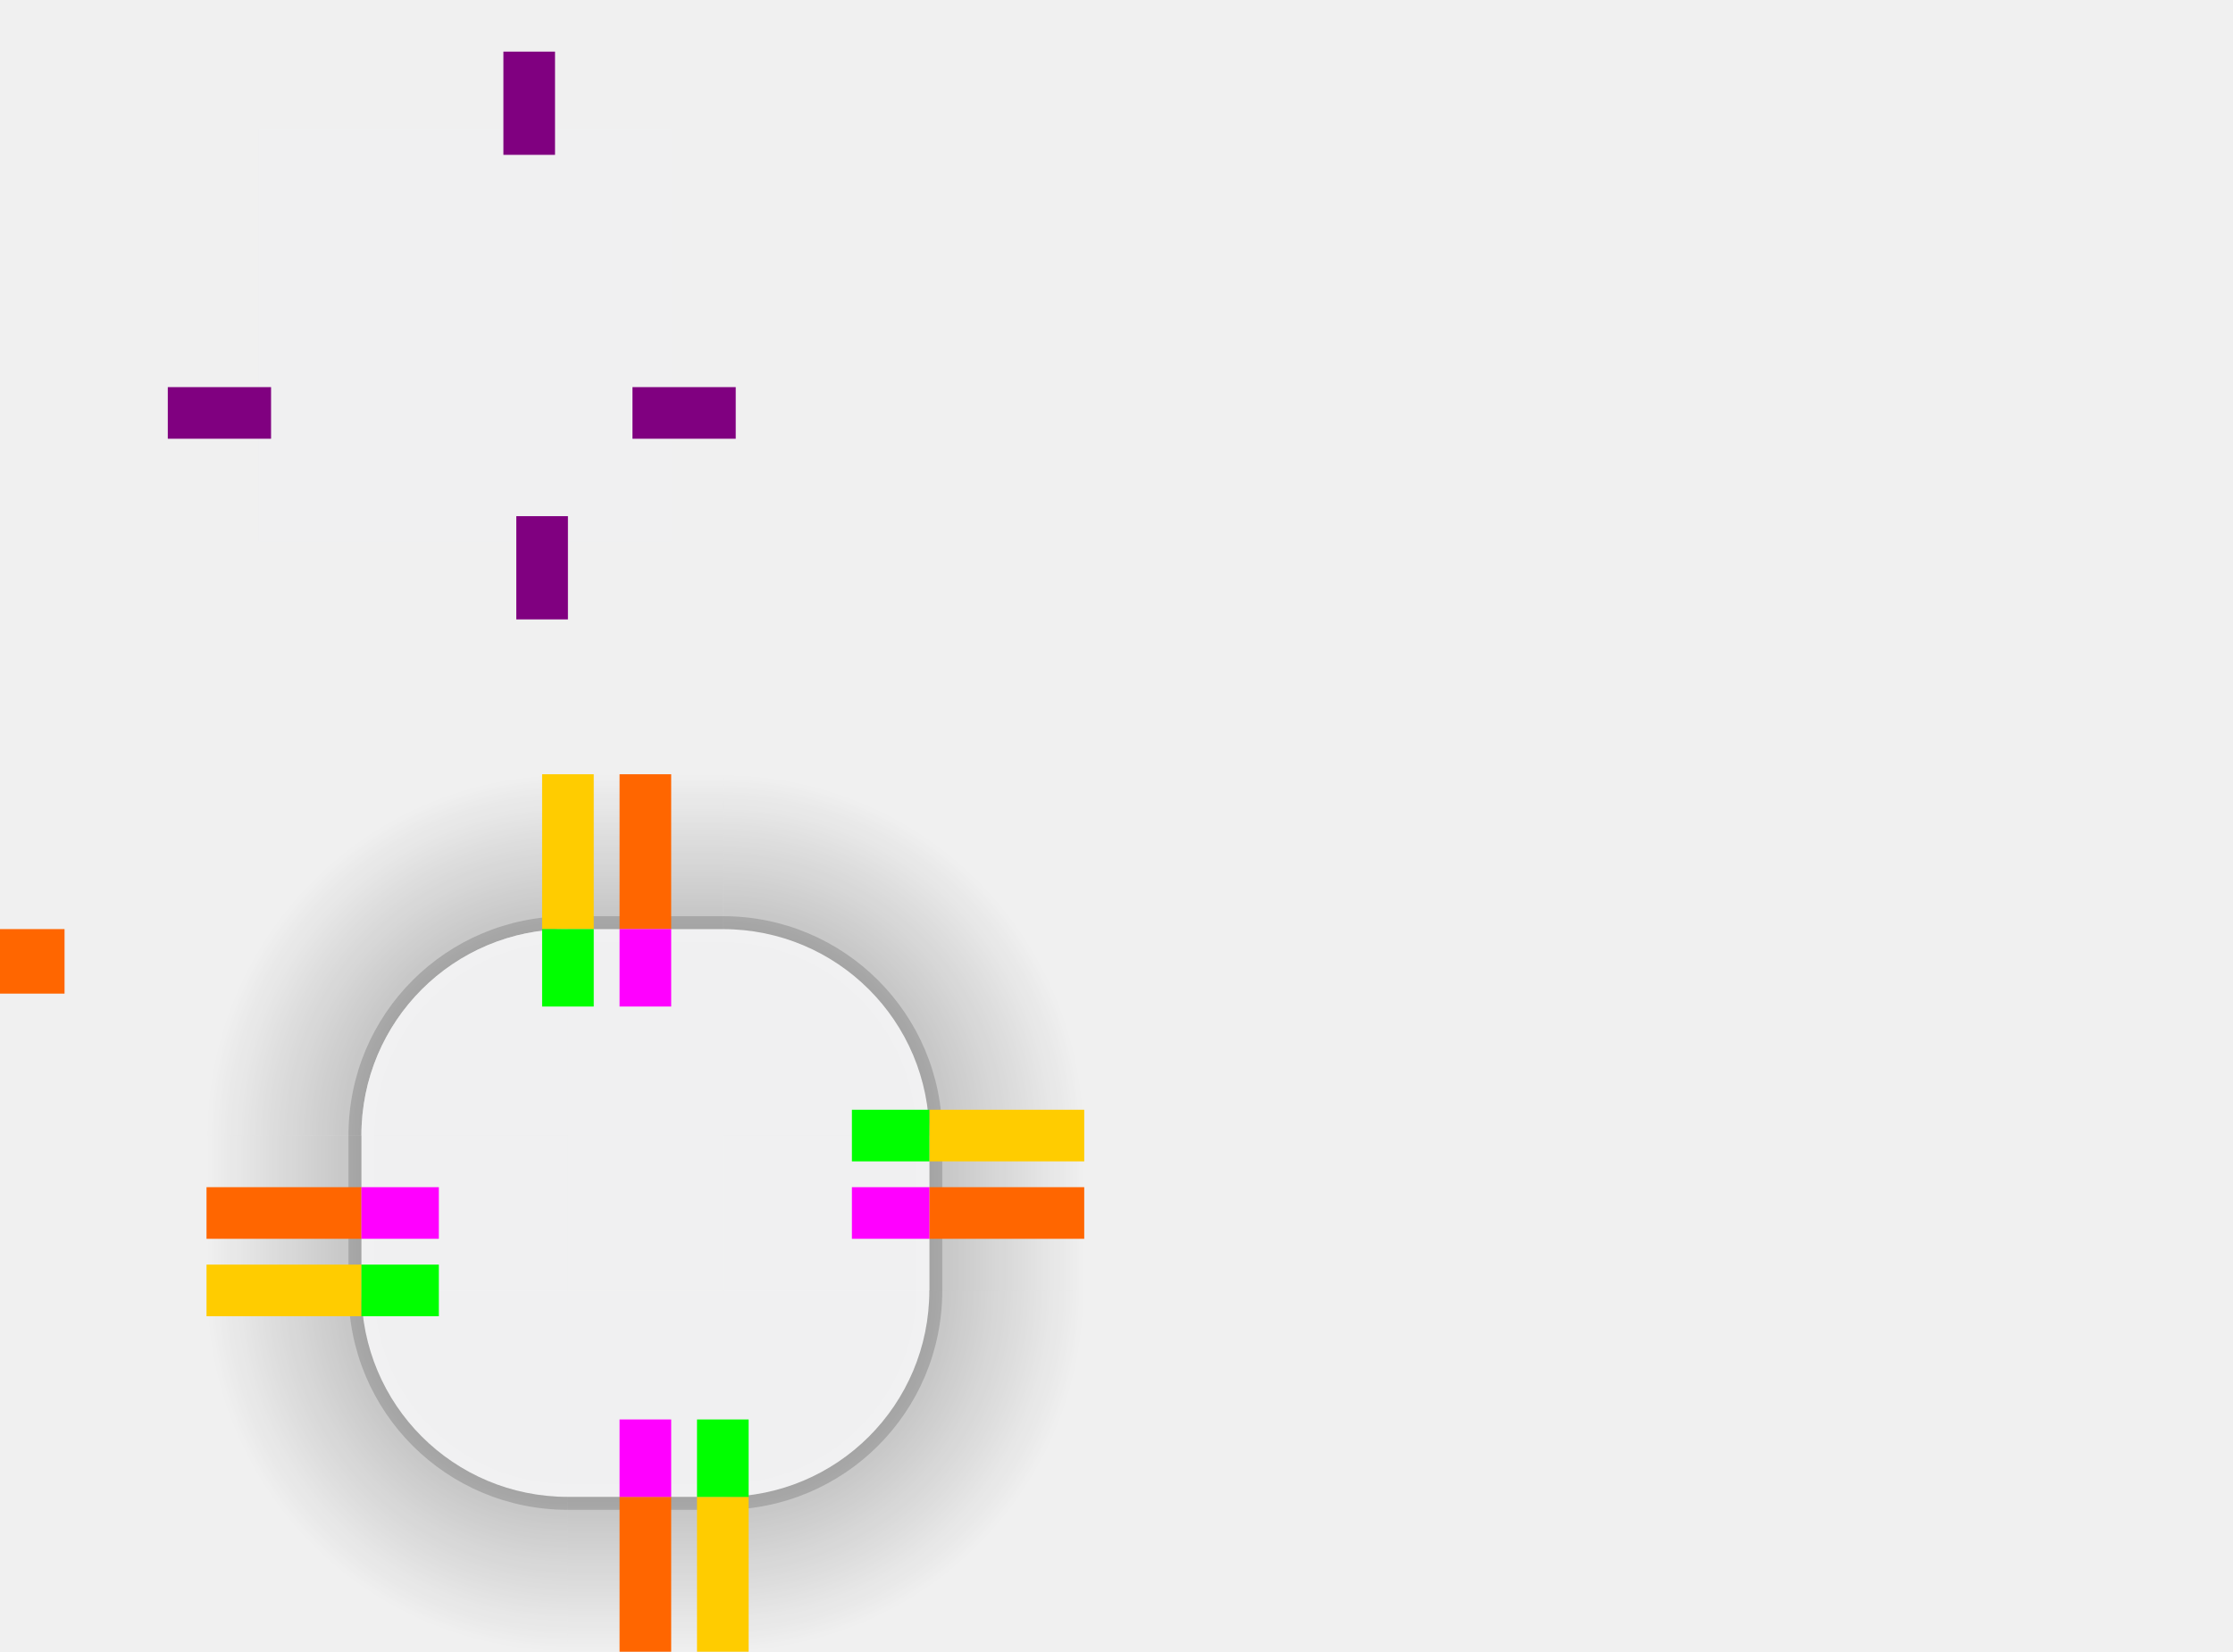
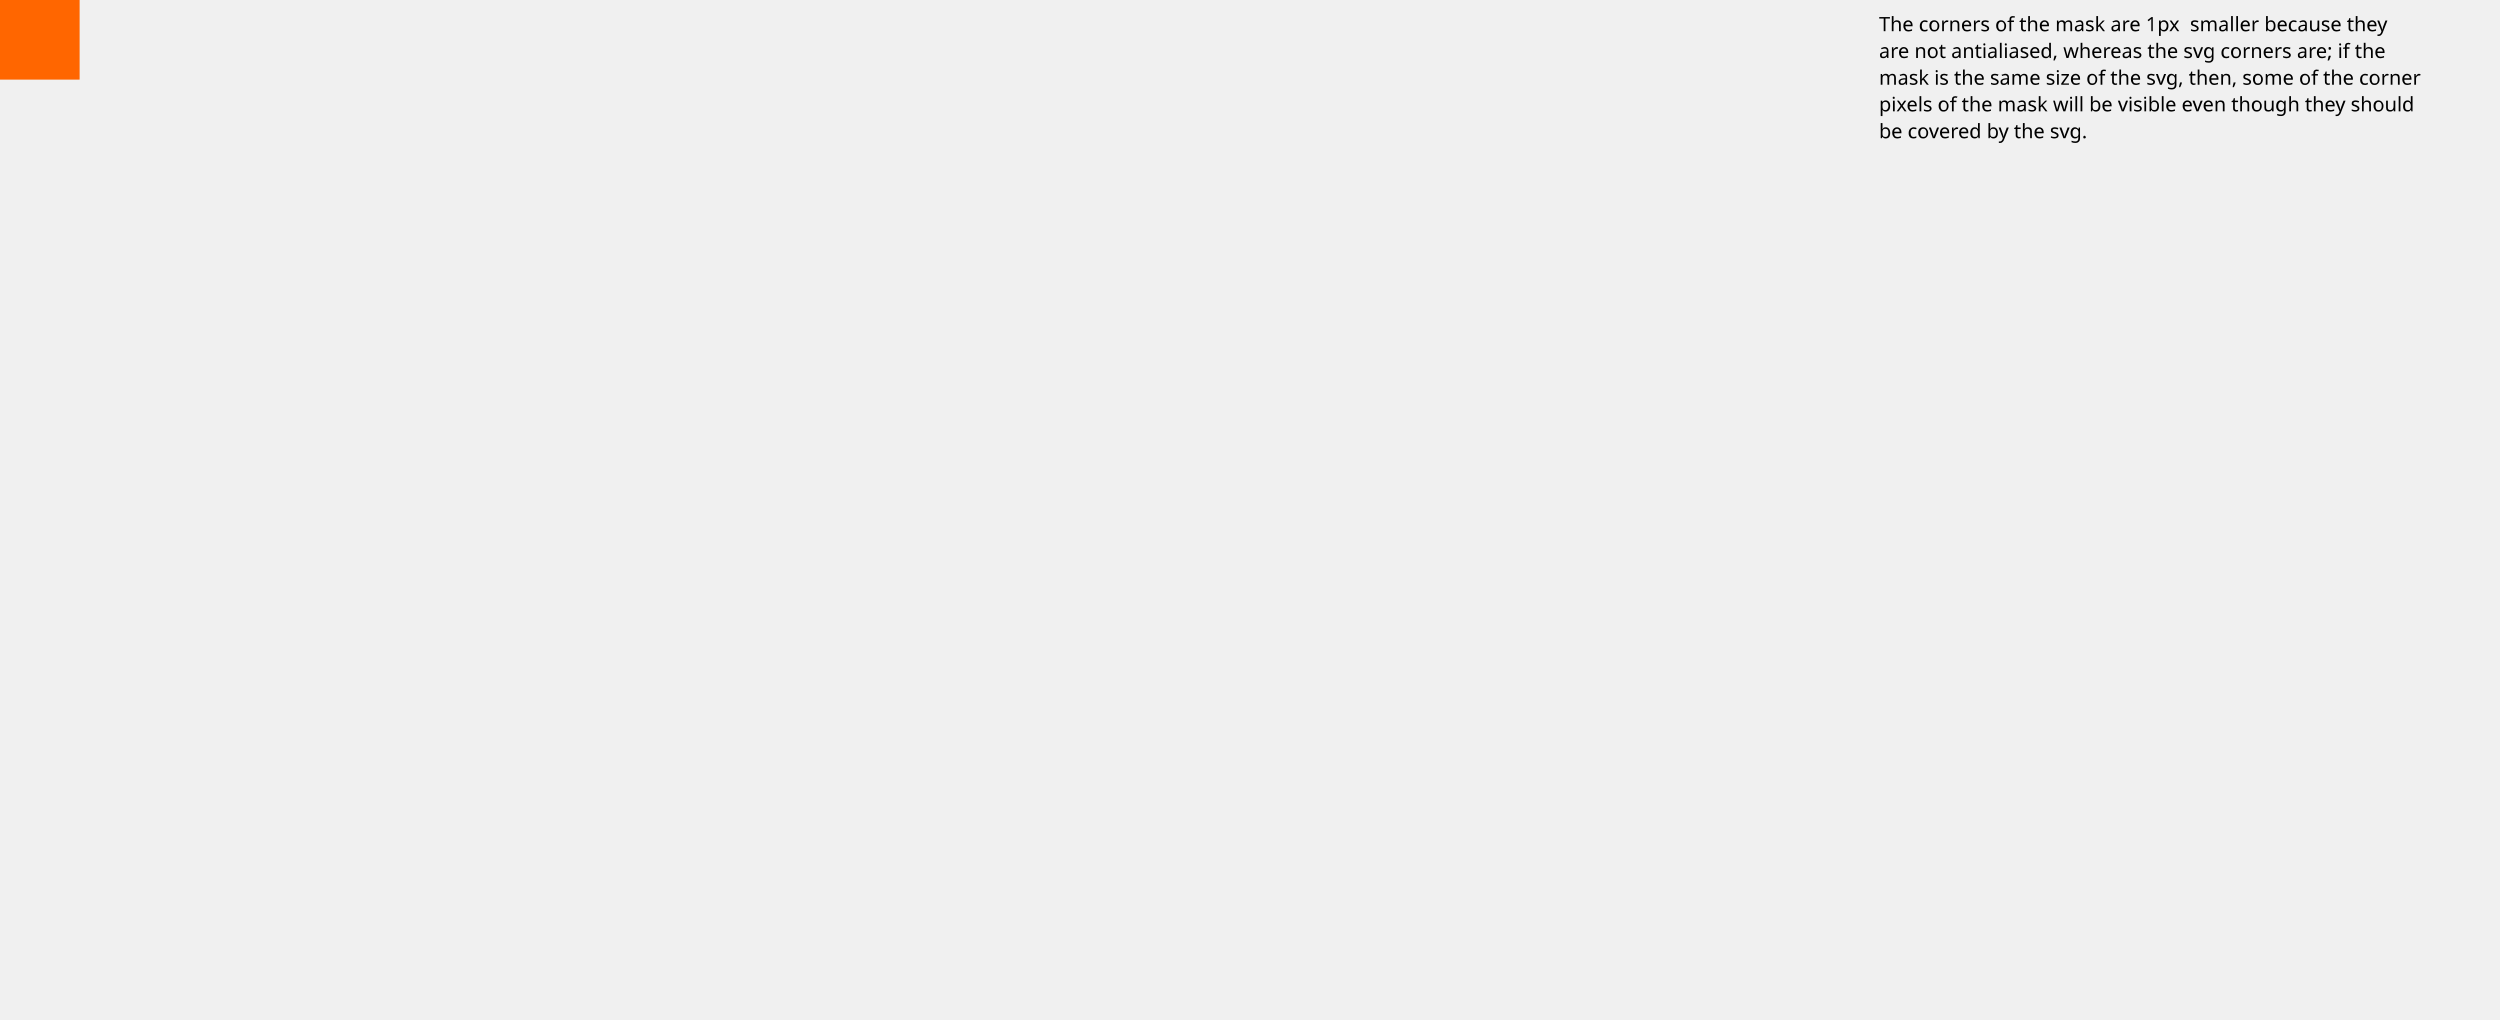
- <svg xmlns="http://www.w3.org/2000/svg" xmlns:xlink="http://www.w3.org/1999/xlink" width="173" height="128" viewBox="0 0 173 128" id="svg2" version="1.1">
-   <style type="text/css" id="current-color-scheme">
-       .ColorScheme-Text {
-         color:#31363b;
-         stop-color:#31363b;
-       }
-       .ColorScheme-Background {
-         color:#eff0f1;
-         stop-color:#eff0f1;
-       }
-       .ColorScheme-Highlight {
-         color:#3daee9;
-         stop-color:#3daee9;
-       }
-       .ColorScheme-ViewText {
-         color:#31363b;
-         stop-color:#31363b;
-       }
-       .ColorScheme-ViewBackground {
-         color:#fcfcfc;
-         stop-color:#fcfcfc;
-       }
-       .ColorScheme-ViewHover {
-         color:#93cee9;
-         stop-color:#93cee9;
-       }
-       .ColorScheme-ViewFocus{
-         color:#3daee9;
-         stop-color:#3daee9;
-       }
-       .ColorScheme-ButtonText {
-         color:#31363b;
-         stop-color:#31363b;
-       }
-       .ColorScheme-ButtonBackground {
-         color:#eff0f1;
-         stop-color:#eff0f1;
-       }
-       .ColorScheme-ButtonHover {
-         color:#93cee9;
-         stop-color:#93cee9;
-       }
-       .ColorScheme-ButtonFocus{
-         color:#3daee9;
-         stop-color:#3daee9;
-       }
-       </style>
-   <defs id="defs4">
-     <linearGradient id="linearGradient2">
-       <stop style="stop-color:#000000;stop-opacity:0.675;" offset="0" id="stop1" />
-       <stop style="stop-color:#000000;stop-opacity:0;" offset="1" id="stop2" />
+ <svg xmlns="http://www.w3.org/2000/svg" xmlns:xlink="http://www.w3.org/1999/xlink" id="svg2" height="64" viewBox="0 0 157 64" width="157" version="1.1">
+   <defs id="defs15">
+     <style type="text/css" id="current-color-scheme">
+             .ColorScheme-Text {
+                 color:#232629;
+                 stop-color:#232629;
+             }
+             .ColorScheme-Background {
+                 color:#eff0f1;
+                 stop-color:#eff0f1;
+             }
+         </style>
+     <linearGradient id="shadow-side" gradientUnits="userSpaceOnUse">
+       <stop id="stop1762" offset="0" style="stop-color:#000;stop-opacity:.2" />
+       <stop id="stop1760" offset=".333" style="stop-color:#000;stop-opacity:.1" />
+       <stop id="stop1758" offset=".5" style="stop-color:#000;stop-opacity:.05" />
+       <stop id="stop1756" offset=".583" style="stop-color:#000;stop-opacity:.025" />
+       <stop id="stop1754" offset="1" style="stop-color:#000;stop-opacity:0" />
    </linearGradient>
-     <style type="text/css" id="style22">
-       .ColorScheme-Text {
-         color:#31363b;
-       }
-       .ColorScheme-Background {
-         color:#eff0f1;
-       }
-       .ColorScheme-Highlight {
-         color:#3daee9;
-       }
-       .ColorScheme-ViewText {
-         color:#31363b;
-       }
-       .ColorScheme-ViewBackground {
-         color:#fcfcfc;
-       }
-       .ColorScheme-ViewHover {
-         color:#93cee9;
-       }
-       .ColorScheme-ViewFocus{
-         color:#3daee9;
-       }
-       .ColorScheme-ButtonText {
-         color:#31363b;
-       }
-       .ColorScheme-ButtonBackground {
-         color:#eff0f1;
-       }
-       .ColorScheme-ButtonHover {
-         color:#93cee9;
-       }
-       .ColorScheme-ButtonFocus{
-         color:#3daee9;
-       }
-       </style>
-     <style id="current-color-scheme-2" type="text/css">
-       .ColorScheme-Text {
-         color:#7B7C7E;
-       }
-       .ColorScheme-Background{
-         color:#EFF0F1;
-       }
-       .ColorScheme-Highlight{
-         color:#3DAEE6;
-       }
-       .ColorScheme-ViewText {
-         color:#7B7C7E;
-       }
-       .ColorScheme-ViewBackground{
-         color:#FCFCFC;
-       }
-       .ColorScheme-ViewHover {
-         color:#3DAEE6;
-       }
-       .ColorScheme-ViewFocus{
-         color:#1E92FF;
-       }
-       .ColorScheme-ButtonText {
-         color:#7B7C7E;
-       }
-       .ColorScheme-ButtonBackground{
-         color:#EFF0F1;
-       }
-       .ColorScheme-ButtonHover {
-         color:#3DAEE6;
-       }
-       .ColorScheme-ButtonFocus{
-         color:#1E92FF;
-       }
- </style>
-     <linearGradient gradientTransform="matrix(1.102054,0,0,1,98.29367,0)" y2="-35" x2="-904.362" y1="-35" x1="-920.695" gradientUnits="userSpaceOnUse" id="linearGradient4920" xlink:href="#linearGradient2" />
-     <linearGradient id="linearGradient4270">
-       <stop style="stop-color:#000000;stop-opacity:0.667" offset="0" id="stop4272" />
-       <stop style="stop-color:#000000;stop-opacity:0;" offset="1" id="stop4274" />
+     <linearGradient id="shadow-corner" gradientUnits="userSpaceOnUse">
+       <stop id="stop11958" offset="0" style="stop-color:#000;stop-opacity:1" />
+       <stop id="stop11960" offset=".286" style="stop-color:#000;stop-opacity:.2" />
+       <stop id="stop11962" offset=".524" style="stop-color:#000;stop-opacity:.1" />
+       <stop id="stop11966" offset=".643" style="stop-color:#000;stop-opacity:.05" />
+       <stop id="stop11968" offset=".702" style="stop-color:#000;stop-opacity:.025" />
+       <stop id="stop11970" offset="1" style="stop-color:#000;stop-opacity:0" />
    </linearGradient>
-     <radialGradient r="6" fy="12" fx="77" cy="12" cx="77" gradientTransform="matrix(1.6289431e-5,-4.66664,4.66665,1.6289464e-5,3.998937,381.3309)" gradientUnits="userSpaceOnUse" id="radialGradient994" xlink:href="#linearGradient4270" />
+     <linearGradient xlink:href="#shadow-side" id="linearGradient1734" gradientUnits="userSpaceOnUse" x1="16" y1="6" x2="16" y2="16" />
+     <linearGradient xlink:href="#shadow-side" id="linearGradient1984" gradientUnits="userSpaceOnUse" x1="12" y1="16" x2="2" y2="16" />
+     <linearGradient xlink:href="#shadow-side" id="linearGradient4945" gradientUnits="userSpaceOnUse" x1="16" y1="14" x2="16" y2="4" />
+     <linearGradient xlink:href="#shadow-side" id="linearGradient8667" gradientUnits="userSpaceOnUse" x1="4" y1="16" x2="14" y2="16" />
+     <radialGradient xlink:href="#shadow-corner" id="radialGradient3268" cx="95" cy="50" fx="95" fy="50" r="6.5" gradientUnits="userSpaceOnUse" gradientTransform="matrix(0,2.153846,-2.153846,0,107.6923,-202.6154)" />
+     <radialGradient xlink:href="#shadow-corner" id="radialGradient3268-4" cx="95" cy="50" fx="95" fy="50" r="6.5" gradientUnits="userSpaceOnUse" gradientTransform="matrix(0,2.153846,-2.153846,0,107.6923,-202.6154)" />
+     <radialGradient xlink:href="#shadow-corner" id="radialGradient3268-6" cx="93.143" cy="50" fx="93.143" fy="50" r="6.5" gradientUnits="userSpaceOnUse" gradientTransform="matrix(0,2.153846,-2.153846,0,107.6923,-202.6154)" />
+     <radialGradient xlink:href="#shadow-corner" id="radialGradient3268-6-6" cx="93.143" cy="50" fx="93.143" fy="50" r="6.5" gradientUnits="userSpaceOnUse" gradientTransform="matrix(0,2.153846,-2.153846,0,107.6923,-202.6154)" />
  </defs>
-   <g id="layer1" transform="translate(0,-832.3622)">
-     <rect style="opacity:0.7;fill:currentColor;fill-opacity:1;stroke:none" id="thick-center" width="32" height="32" x="20" y="842.362" class="ColorScheme-Background" />
-     <rect style="opacity:1;fill:#ff6600;fill-opacity:1;stroke:none" id="hint-tile-center" width="5" height="5" x="0" y="904.362" />
-     <text id="text4270" y="134.595" x="195.142" style="font-style:normal;font-variant:normal;font-weight:bold;font-stretch:normal;font-size:14px;line-height:125%;font-family:'Gill Sans';text-align:justify;writing-mode:lr-tb;text-anchor:start;fill:#000000;fill-opacity:1;stroke:none" xml:space="preserve" />
-     <g style="opacity:0.979" transform="matrix(-0.75,0,0,0.75,130.3076,670.8414)" id="g3041" />
-     <rect transform="rotate(90)" style="fill:#800080;fill-opacity:1;stroke:none;stroke-width:1.155" id="thick-hint-right-margin" width="4" height="8" x="862.362" y="-57" />
-     <rect transform="rotate(90)" y="-21" x="862.362" height="8" width="4" id="thick-hint-left-margin" style="fill:#800080;fill-opacity:1;stroke:none;stroke-width:1.155" />
-     <rect y="836.362" x="39" height="8" width="4" id="thick-hint-top-margin" style="fill:#800080;fill-opacity:1;stroke:none;stroke-width:1.155" />
-     <rect style="fill:#800080;fill-opacity:1;stroke:none;stroke-width:1.155" id="thick-hint-bottom-margin" width="4" height="8" x="40" y="872.362" />
-     <use x="0" y="0" xlink:href="#top" id="bottom" transform="matrix(1,0,0,-1,5.0622606e-8,1852.725)" width="100%" height="100%" />
-     <use height="100%" width="100%" transform="matrix(0,1,1,0,-876.3622,876.3622)" id="left" xlink:href="#top" y="0" x="0" />
-     <use x="0" y="0" xlink:href="#shadow-top" id="shadow-right" transform="rotate(90,50,926.3622)" width="100%" height="100%" />
-     <use x="0" y="0" xlink:href="#top" id="right" transform="rotate(90,50.00001,926.3622)" width="100%" height="100%" />
-     <use x="0" y="0" xlink:href="#shadow-top" id="shadow-left" transform="rotate(-90,50.00005,926.3622)" width="100%" height="100%" />
-     <use x="0" y="0" xlink:href="#shadow-top" id="shadow-bottom" transform="matrix(1,0,0,-1,1.0506226e-6,1852.725)" width="100%" height="100%" />
-     <g style="opacity:1" transform="matrix(1.166664,0,0,1.166664,48.66665,-188.3909)" id="shadow-topleft">
-       <path id="path4828" style="opacity:0.65;fill:url(#radialGradient994)" d="M 32,-6 V 22 H 44 C 44,13.136 51.136,6 60,6 V -6 Z" transform="matrix(0.857145,0,0,0.857145,-55.42867,931.505)" />
-       <path id="path1373" style="opacity:0.01;fill:#000000" d="M 44 71 C 34.582 71 27 78.582 27 88 L 28 88 C 28 79.136 35.136 72 44 72 L 44 71 z " transform="matrix(0.857145,0,0,0.857145,-41.71438,874.9334)" />
-       <path id="path900" d="m 44,71 c -9.418,0 -17,7.582 -17,17 L 28,88 c 0,-8.864 7.136,-16 16,-16 z" transform="matrix(0.857145,0,0,0.857145,-41.71438,874.9334)" class="ColorScheme-Highlight" style="opacity:0.15;fill:#000000;fill-opacity:1" />
-     </g>
-     <g transform="matrix(0.375001,0,0,1.999999,36.87499,-916.3611)" id="top">
-       <rect class="ColorScheme-Background" transform="matrix(0,-1,-1,0,0,0)" id="rect4152" width="8" height="32" x="-918.362" y="-51" fill="currentColor" style="opacity:0.5" />
-       <rect y="-51" x="-910.862" height="32" width="0.5" id="rect76" style="opacity:0.1;fill:#ffffff;fill-opacity:1;stroke:none;stroke-width:0.289" transform="matrix(0,-1,-1,0,0,0)" class="ColorScheme-Highlight" />
-     </g>
-     <g transform="translate(15.00004,-5.999943)" id="topleft">
-       <path id="rect4159" d="m 29,910.362 c -8.864,0 -16,7.136 -16,16 h 16 z" class="ColorScheme-Background" fill="currentColor" style="opacity:0.5" />
-       <path id="path71" class="ColorScheme-Highlight" style="opacity:0.1;fill:#ffffff;fill-opacity:1;stroke:none;stroke-width:2.667;stroke-dasharray:none" d="M 60,6 C 51.136,6 44,13.136 44,22 l 1,-3.4e-5 c 0,-8.31 6.69,-15 15,-15 z" transform="translate(-31,904.3622)" />
-     </g>
-     <rect id="center" width="12" height="12" x="44" y="920.362" class="ColorScheme-Background" fill="currentColor" style="opacity:0.5" />
-     <g style="opacity:1" transform="matrix(0.3750033,0,0,1.555564,36.87493,-505.0981)" id="shadow-top">
-       <rect y="-51" x="-916.362" height="32" width="6" id="rect4820" style="opacity:1;fill:none;fill-opacity:1;stroke:none" transform="matrix(0,-1,-1,0,0,0)" />
-       <rect y="-51" x="-906.077" height="32" width="7.714" id="rect4822" style="opacity:0.65;fill:url(#linearGradient4920)" transform="matrix(0,-1,-1,0,0,0)" />
-       <rect transform="matrix(0,-1,-1,0,0,0)" style="opacity:1;fill:none;fill-opacity:1;stroke:none" id="rect4824" width="1" height="32" x="-911.362" y="-51" />
-       <rect y="-51" x="-906.076" height="32" width="0.643" id="rect1453" style="opacity:0.01;fill:#000000" transform="matrix(0,-1,-1,0,0,0)" />
-       <rect y="-51" x="-906.076" height="32" width="0.643" id="rect1064" transform="matrix(0,-1,-1,0,0,0)" class="ColorScheme-Highlight" style="opacity:0.15;fill:#000000;fill-opacity:1" />
-     </g>
-     <rect style="fill:#ff6600;fill-opacity:1;stroke:none;stroke-width:1.414" id="shadow-hint-top-margin" width="4" height="12" x="48" y="892.362" />
-     <rect y="948.362" x="48" height="12" width="4" id="shadow-hint-bottom-margin" style="fill:#ff6600;fill-opacity:1;stroke:none;stroke-width:1.414" />
-     <rect y="-84" x="924.362" height="12" width="4" id="shadow-hint-right-margin" style="fill:#ff6600;fill-opacity:1;stroke:none;stroke-width:1.414" transform="rotate(90)" />
-     <rect style="fill:#ff6600;fill-opacity:1;stroke:none;stroke-width:1.414" id="shadow-hint-left-margin" width="4" height="12" x="924.362" y="-28" transform="rotate(90)" />
-     <rect class="ColorScheme-Background" y="978.362" x="44" height="12" width="12" id="shadow-center" style="color:#eff0f1;opacity:0;fill:#ffffff;fill-opacity:1;stroke:none;stroke-width:0.375;stop-color:#eff0f1" />
-     <use x="0" y="0" xlink:href="#topleft" id="topright" transform="matrix(-1,0,0,1,100.0001,-3.1718748e-7)" width="100%" height="100%" />
-     <use x="0" y="0" xlink:href="#topleft" id="bottomleft" transform="matrix(1,0,0,-1,-5.0622594e-8,1852.725)" width="100%" height="100%" />
-     <use x="0" y="0" xlink:href="#topleft" id="bottomright" transform="rotate(180,50.00004,926.3622)" width="100%" height="100%" />
-     <use x="0" y="0" xlink:href="#shadow-topleft" id="shadow-topright" transform="matrix(-1,0,0,1,100.0001,-3.1718748e-7)" width="100%" height="100%" />
-     <use x="0" y="0" xlink:href="#shadow-topleft" id="shadow-bottomleft" transform="matrix(1,0,0,-1,-1.0506226e-6,1852.725)" width="100%" height="100%" />
-     <use x="0" y="0" xlink:href="#shadow-topleft" id="shadow-bottomright" transform="rotate(180,50.00004,926.3622)" width="100%" height="100%" />
-     <rect style="fill:#ffcc00;fill-opacity:1;stroke:none;stroke-width:1.414" id="shadow-hint-top-inset" width="4" height="12" x="42" y="892.362" />
-     <rect y="948.362" x="54" height="12" width="4" id="shadow-hint-bottom-inset" style="fill:#ffcc00;fill-opacity:1;stroke:none;stroke-width:1.414" />
-     <rect y="-84" x="918.362" height="12" width="4" id="shadow-hint-right-inset" style="fill:#ffcc00;fill-opacity:1;stroke:none;stroke-width:1.414" transform="rotate(90)" />
-     <rect style="fill:#ffcc00;fill-opacity:1;stroke:none;stroke-width:1.414" id="shadow-hint-left-inset" width="4" height="12" x="930.362" y="-28" transform="rotate(90)" />
-     <rect y="904.362" x="48" height="6" width="4" id="hint-top-margin" style="fill:#ff00ff;fill-opacity:1;stroke:none;stroke-width:1" />
-     <rect style="fill:#ff00ff;fill-opacity:1;stroke:none;stroke-width:1" id="hint-bottom-margin" width="4" height="6" x="48" y="942.362" />
-     <rect transform="rotate(90)" style="fill:#ff00ff;fill-opacity:1;stroke:none;stroke-width:1" id="hint-right-margin" width="4" height="6" x="924.362" y="-72" />
-     <rect transform="rotate(90)" y="-34" x="924.362" height="6" width="4" id="hint-left-margin" style="fill:#ff00ff;fill-opacity:1;stroke:none;stroke-width:1" />
-     <rect y="904.362" x="42" height="6" width="4" id="hint-top-inset" style="fill:#00ff00;fill-opacity:1;stroke:none;stroke-width:1" />
-     <rect style="fill:#00ff00;fill-opacity:1;stroke:none;stroke-width:1" id="hint-bottom-inset" width="4" height="6" x="54" y="942.362" />
-     <rect transform="rotate(90)" style="fill:#00ff00;fill-opacity:1;stroke:none;stroke-width:1" id="hint-right-inset" width="4" height="6" x="918.362" y="-72" />
-     <rect transform="rotate(90)" y="-34" x="930.362" height="6" width="4" id="hint-left-inset" style="fill:#00ff00;fill-opacity:1;stroke:none;stroke-width:1" />
+   <rect id="hint-tile-center" height="5" style="fill:#ff6600" width="5" x="0" y="0" />
+   <g id="top" transform="matrix(2,0,0,2,128,109)">
+     <rect id="rect4152" height="6" style="opacity:0.5;fill:currentColor" class="ColorScheme-Background" width="32" x="0" y="0" />
+     <path style="opacity:0.2;fill:#f0f0f0;fill-opacity:1" d="M 0,0 V 0.5 H 32 V 0 Z" id="path1337" class="ColorScheme-Background" fill="currentColor" />
  </g>
+   <g id="bottom" transform="matrix(2,0,0,2,128,185)">
+     <rect id="rect4148" height="6" style="opacity:0.5;fill:currentColor" class="ColorScheme-Background" width="32" x="0" y="0" />
+     <path style="opacity:0.2;fill:#f0f0f0;fill-opacity:1" d="M 0,5.5 V 6 H 32 V 5.5 Z" id="path1671" class="ColorScheme-Background" fill="currentColor" />
+   </g>
+   <g id="left" transform="matrix(2,0,0,2,116,121)">
+     <rect id="rect4144" height="32" style="opacity:0.5;fill:currentColor" class="ColorScheme-Background" width="6" x="0" y="0" />
+     <path style="opacity:0.2;fill:#f0f0f0;fill-opacity:1" d="M 0,32 H 0.5 V 0 H 0 Z" id="path1785" class="ColorScheme-Background" fill="currentColor" />
+   </g>
+   <g id="right" transform="matrix(2,0,0,2,192,121)">
+     <rect id="rect4140" height="32" style="opacity:0.5;fill:currentColor" class="ColorScheme-Background" width="6" x="0" y="0" />
+     <path style="opacity:0.2;fill:#f0f0f0;fill-opacity:1" d="M 5.5,32 H 6 V 0 H 5.5 Z" id="path1902" class="ColorScheme-Background" fill="currentColor" />
+   </g>
+   <g id="center" transform="matrix(2,0,0,2,128,121)">
+     <rect id="rect4138" height="32" style="opacity:0.5;fill:currentColor" class="ColorScheme-Background" width="32" x="0" y="0" />
+   </g>
+   <g id="topleft" transform="matrix(2,0,0,2,100,105)">
+     <path d="m 8,8 h 6 V 2 C 10,2 8,4 8,8 Z" style="opacity:0.5;fill:currentColor" class="ColorScheme-Background" id="path3115" />
+     <path style="opacity:0.2;stroke-width:2;stop-color:#eff0f1;fill:#f0f0f0;fill-opacity:1" d="m 116,121 h 1 c 0.259,-3.211 0.651,-6.237 2.707,-8.293 2.056,-2.056 4.165,-2.736 8.293,-2.707 v -1 c -4,0 -7,1 -9,3 -2,2 -3,5 -3,9 z" id="path1337-3" class="ColorScheme-Background" fill="currentColor" transform="matrix(0.5,0,0,0.5,-50,-52.5)" />
+   </g>
+   <g id="topright" transform="matrix(2,0,0,2,192,109)">
+     <path d="M 0,0 V 6 H 6 C 6,2 4,0 0,0 Z" style="opacity:0.5;fill:currentColor" class="ColorScheme-Background" id="path3118" />
+     <path style="opacity:0.2;stroke-width:1;stop-color:#eff0f1;fill:#f0f0f0;fill-opacity:1" d="M 0,0 V 0.5 C 1.605,0.629 3.118,0.825 4.146,1.853 5.175,2.882 5.515,3.936 5.5,6 H 6 C 6,4 5.5,2.5 4.5,1.5 3.5,0.5 2,0 0,0 Z" id="path1337-3-5" class="ColorScheme-Background" fill="currentColor" />
+   </g>
+   <g id="bottomleft" transform="matrix(2,0,0,2,116,185)">
+     <path d="M 6,6 V 0 H 0 c 0,4 2,6 6,6 z" style="opacity:0.5;fill:currentColor" class="ColorScheme-Background" id="path3124" />
+     <path style="opacity:0.2;stroke-width:1;stop-color:#eff0f1;fill:#f0f0f0;fill-opacity:1" d="M 6,6 V 5.5 C 4.395,5.371 2.882,5.175 1.853,4.146 0.825,3.118 0.485,2.064 0.5,0 H 0 C 0,2 0.5,3.5 1.5,4.5 2.5,5.5 4,6 6,6 Z" id="path1337-3-56" class="ColorScheme-Background" fill="currentColor" />
+   </g>
+   <g id="bottomright" transform="matrix(2,0,0,2,192,185)">
+     <path d="M 0,6 V 0 H 6 C 6,4 4,6 0,6 Z" style="opacity:0.5;fill:currentColor" class="ColorScheme-Background" id="path3121" />
+     <path style="opacity:0.2;stroke-width:1;stop-color:#eff0f1;fill:#f0f0f0;fill-opacity:1" d="M 6,0 H 5.5 C 5.371,1.605 5.175,3.118 4.146,4.146 3.118,5.175 2.064,5.515 0,5.5 V 6 C 2,6 3.5,5.5 4.5,4.5 5.5,3.5 6,2 6,0 Z" id="path1337-3-3" class="ColorScheme-Background" fill="currentColor" />
+   </g>
+   <rect id="hint-top-margin" height="8" style="fill:#ff00ff;stroke-width:2" width="8" x="156" y="109" />
+   <rect id="hint-bottom-margin" height="8" style="fill:#ff00ff;stroke-width:2" width="8" x="156" y="189" />
+   <rect id="hint-right-margin" height="8" style="fill:#ff00ff;stroke-width:2" width="8" x="196" y="149" />
+   <rect id="hint-left-margin" height="8" style="fill:#ff00ff;stroke-width:2" width="8" x="116" y="149" />
+   <rect id="hint-top-inset" height="2e-08" style="fill:#00ff00;stroke-width:2" width="8" x="156" y="109" />
+   <rect id="hint-bottom-inset" height="2e-08" style="fill:#00ff00;stroke-width:2" width="8" x="156" y="197" />
+   <rect id="hint-left-inset" height="8" style="fill:#00ff00;stroke-width:2" width="2e-08" x="116" y="149" />
+   <rect id="hint-right-inset" height="8" style="fill:#00ff00;stroke-width:2" width="2e-08" x="204" y="149" />
+   <rect id="mask-top" height="12" width="64" x="449" y="132" style="stroke-width:2" />
+   <rect id="mask-center" height="64" width="64" x="449" y="144" style="stroke-width:2" />
+   <rect id="mask-bottom" height="12" transform="scale(1,-1)" width="64" x="449" y="-220" style="stroke-width:2" />
+   <rect id="mask-left" height="64" width="12" x="437" y="144" style="stroke-width:2" />
+   <rect id="mask-right" height="64" width="12" x="513" y="144" style="stroke-width:2" />
+   <path id="mask-topleft" d="m 438,144 h -1 12 v -12 1 c -6.915,-0.01 -10.927,4.145 -11,11 z" style="stroke-width:2" />
+   <g id="shadow-center" transform="matrix(2,0,0,2,280,122)">
+     <rect id="rect4908" height="32" style="opacity:0.001;fill-opacity:0.001" width="32" x="0" y="0" />
+   </g>
+   <g id="shadow-topleft" transform="matrix(-2,0,0,-2,280,122)">
+     <path d="M 0,6 V 0 H 6 C 6,4 4,6 0,6 Z" style="opacity:0.001;fill:#000000;fill-opacity:0.004" id="path95-4-2" />
+     <path id="path2368-7-5" style="fill:url(#radialGradient3268-6-6);fill-opacity:1;fill-rule:evenodd;stroke-width:1" d="M 6,0 C 6,4 4,6 0,6 V 16 H 3 C 10.18,16 16,10.18 16,3 V 0 Z" />
+   </g>
+   <g id="shadow-top" transform="matrix(2,0,0,2,280,90)">
+     <rect id="st" height="10" width="32" style="fill:url(#linearGradient4945);fill-opacity:1" x="0" y="0" />
+     <rect id="rect1546" height="6" style="opacity:0.001;fill:#000000;fill-opacity:0.004;fill-rule:evenodd" width="32" y="10" x="0" />
+   </g>
+   <g id="shadow-bottom" transform="matrix(2,0,0,2,280,186)">
+     <rect id="rect1546-6" height="6" style="opacity:0.001;fill:#000000;fill-opacity:0.004;fill-rule:evenodd" width="32" x="0" y="0" />
+     <rect id="sb" height="10" width="32" y="6" style="fill:url(#linearGradient1734);fill-opacity:1" x="0" />
+   </g>
+   <path style="opacity:1;fill:#ffff00;stroke-width:4;stroke-linecap:round" d="m 280,110 h 64 c 8,0 12,4 12,12 v 64 c 0,8 -4,12 -12,12 h -64 c -8,0 -12,-4 -12,-12 v -64 c 0,-8 4,-12 12,-12 z" id="path838" />
+   <g id="shadow-left" transform="matrix(2,0,0,2,248,122)">
+     <rect id="sl" height="32" width="10" style="fill:url(#linearGradient1984);fill-opacity:1" x="0" y="0" />
+     <rect id="rect1546-3-7" height="32" style="opacity:0.001;fill:#000000;fill-opacity:0.004;fill-rule:evenodd" width="6" x="10" y="0" />
+   </g>
+   <g id="shadow-right" transform="matrix(2,0,0,2,344,122)">
+     <rect id="rect1546-3" height="32" style="opacity:0.001;fill:#000000;fill-opacity:0.004;fill-rule:evenodd" width="6" x="0" y="0" />
+     <rect id="sr" height="32" width="10" x="6" style="fill:url(#linearGradient8667);fill-opacity:1" y="0" />
+   </g>
+   <rect id="shadow-hint-top-margin" height="20" style="fill:#ff00ff;stroke-width:2" width="4" x="306" y="90" />
+   <rect id="shadow-hint-bottom-margin" height="20" style="fill:#ff00ff;stroke-width:2" width="4" x="306" y="198" />
+   <rect id="shadow-hint-right-margin" height="4" style="fill:#ff00ff;stroke-width:2" width="20" x="356" y="156" />
+   <rect id="shadow-hint-left-margin" height="4" style="fill:#ff00ff;stroke-width:2" width="20" x="248" y="148" />
+   <rect id="shadow-hint-top-inset" height="20" style="fill:#00ff00;stroke-width:2" width="4" x="314" y="90" />
+   <rect id="shadow-hint-bottom-inset" height="20" style="fill:#00ff00;stroke-width:2" width="4" x="314" y="198" />
+   <rect id="shadow-hint-right-inset" height="4" style="fill:#00ff00;stroke-width:2" width="20" x="356" y="148" />
+   <rect id="shadow-hint-left-inset" height="4" style="fill:#00ff00;stroke-width:2" width="20" x="248" y="156" />
+   <g id="shadow-bottomright" transform="matrix(2,0,0,2,344,186)">
+     <path d="M 0,6 V 0 H 6 C 6,3.999 3.98,6 0,6 Z" style="opacity:0.001;fill:#000000;fill-opacity:0.004" id="path95" />
+     <path id="path2368" style="fill:url(#radialGradient3268);fill-opacity:1;fill-rule:evenodd;stroke-width:1" d="M 6,0 C 6,4 4,6 0,6 V 16 H 3 C 10.18,16 16,10.18 16,3 V 0 Z" />
+   </g>
+   <g id="shadow-bottomright-9" transform="translate(95,48)" />
+   <g id="shadow-bottomleft" transform="matrix(-2,0,0,2,280,186)">
+     <path d="M 3,6 H 0 V 0 H 6 V 3 C 6,4.657 4.657,6 3,6 Z" style="opacity:0.001;fill:#000000;fill-opacity:0.004" id="path95-1" />
+     <path id="path2368-0" style="fill:url(#radialGradient3268-4);fill-opacity:1;fill-rule:evenodd;stroke-width:1" d="M 6,0 C 6,3.999 3.995,6 0,6 V 16 H 3 C 10.18,16 16,10.18 16,3 V 0 Z" />
+   </g>
+   <g id="shadow-topright" transform="matrix(2,0,0,-2,344,122)">
+     <path d="M 3,6 H 0 V 0 H 6 V 3 C 6,4.657 4.657,6 3,6 Z" style="opacity:0.001;fill:#000000;fill-opacity:0.004" id="path95-4" />
+     <path id="path2368-7" style="fill:url(#radialGradient3268-6);fill-opacity:1;fill-rule:evenodd;stroke-width:1" d="M 6,0 C 6,3.988 3.974,6 0,6 V 16 H 3 C 10.18,16 16,10.18 16,3 V 0 Z" />
+   </g>
+   <rect style="color:#eff0f1;fill:currentColor;fill-opacity:1;stroke:none;stroke-width:2;stop-color:#eff0f1" id="thick-center" width="64" height="64" x="12" y="124" class="ColorScheme-Background" />
+   <rect transform="rotate(90)" style="fill:#800080;fill-opacity:1;stroke:none;stroke-width:2.309" id="thick-hint-right-margin" width="8" height="16" x="164" y="-86" />
+   <rect transform="rotate(90)" y="-14" x="164" height="16" width="8" id="thick-hint-left-margin" style="fill:#800080;fill-opacity:1;stroke:none;stroke-width:2.309" />
+   <rect y="112" x="50" height="16" width="8" id="thick-hint-top-margin" style="fill:#800080;fill-opacity:1;stroke:none;stroke-width:2.309" />
+   <rect style="fill:#800080;fill-opacity:1;stroke:none;stroke-width:2.309" id="thick-hint-bottom-margin" width="8" height="16" x="52" y="184" />
+   <path id="mask-topright" d="m 524,144 h 1 -12 v -12 1 c 6.465,0.012 11.042,4.649 11,11 z" style="stroke-width:2" />
+   <path id="mask-bottomright" d="m 524,208 h 1 -12 v 12 -1 c 7.062,-0.063 11,-4.108 11,-11 z" style="stroke-width:2" />
+   <path id="mask-bottomleft" d="m 438,208 h -1 12 v 12 -1 c -6.915,0.01 -10.968,-4.16 -11,-11 z" style="stroke-width:2" />
+   <text xml:space="preserve" style="font-stretch:condensed;font-size:1.252px;font-family:Impact;-inkscape-font-specification:'Impact Condensed';text-align:start;text-anchor:start;fill:#ff0000;stroke:#000000;stroke-width:5.729;stroke-linecap:round" x="118" y="1.958" id="text1204">
+     <tspan id="tspan1202" x="118" y="1.958" style="font-style:normal;font-variant:normal;font-weight:normal;font-stretch:normal;font-size:1.252px;font-family:'Noto Sans';-inkscape-font-specification:'Noto Sans';text-align:start;text-anchor:start;fill:#000000;stroke:none;stroke-width:5.729">The corners of the mask are 1px  smaller because they</tspan>
+     <tspan x="118" y="3.637" style="font-style:normal;font-variant:normal;font-weight:normal;font-stretch:normal;font-size:1.252px;font-family:'Noto Sans';-inkscape-font-specification:'Noto Sans';text-align:start;text-anchor:start;fill:#000000;stroke:none;stroke-width:5.729" id="tspan1358">are not antialiased, whereas the svg corners are; if the</tspan>
+     <tspan x="118" y="5.317" style="font-style:normal;font-variant:normal;font-weight:normal;font-stretch:normal;font-size:1.252px;font-family:'Noto Sans';-inkscape-font-specification:'Noto Sans';text-align:start;text-anchor:start;fill:#000000;stroke:none;stroke-width:5.729" id="tspan1360">mask is the same size of the svg, then, some of the corner</tspan>
+     <tspan x="118" y="6.996" style="font-style:normal;font-variant:normal;font-weight:normal;font-stretch:normal;font-size:1.252px;font-family:'Noto Sans';-inkscape-font-specification:'Noto Sans';text-align:start;text-anchor:start;fill:#000000;stroke:none;stroke-width:5.729" id="tspan1362">pixels of the mask will be visible even though they should</tspan>
+     <tspan x="118" y="8.676" style="font-style:normal;font-variant:normal;font-weight:normal;font-stretch:normal;font-size:1.252px;font-family:'Noto Sans';-inkscape-font-specification:'Noto Sans';text-align:start;text-anchor:start;fill:#000000;stroke:none;stroke-width:5.729" id="tspan1364">be covered by the svg.</tspan>
+   </text>
</svg>
